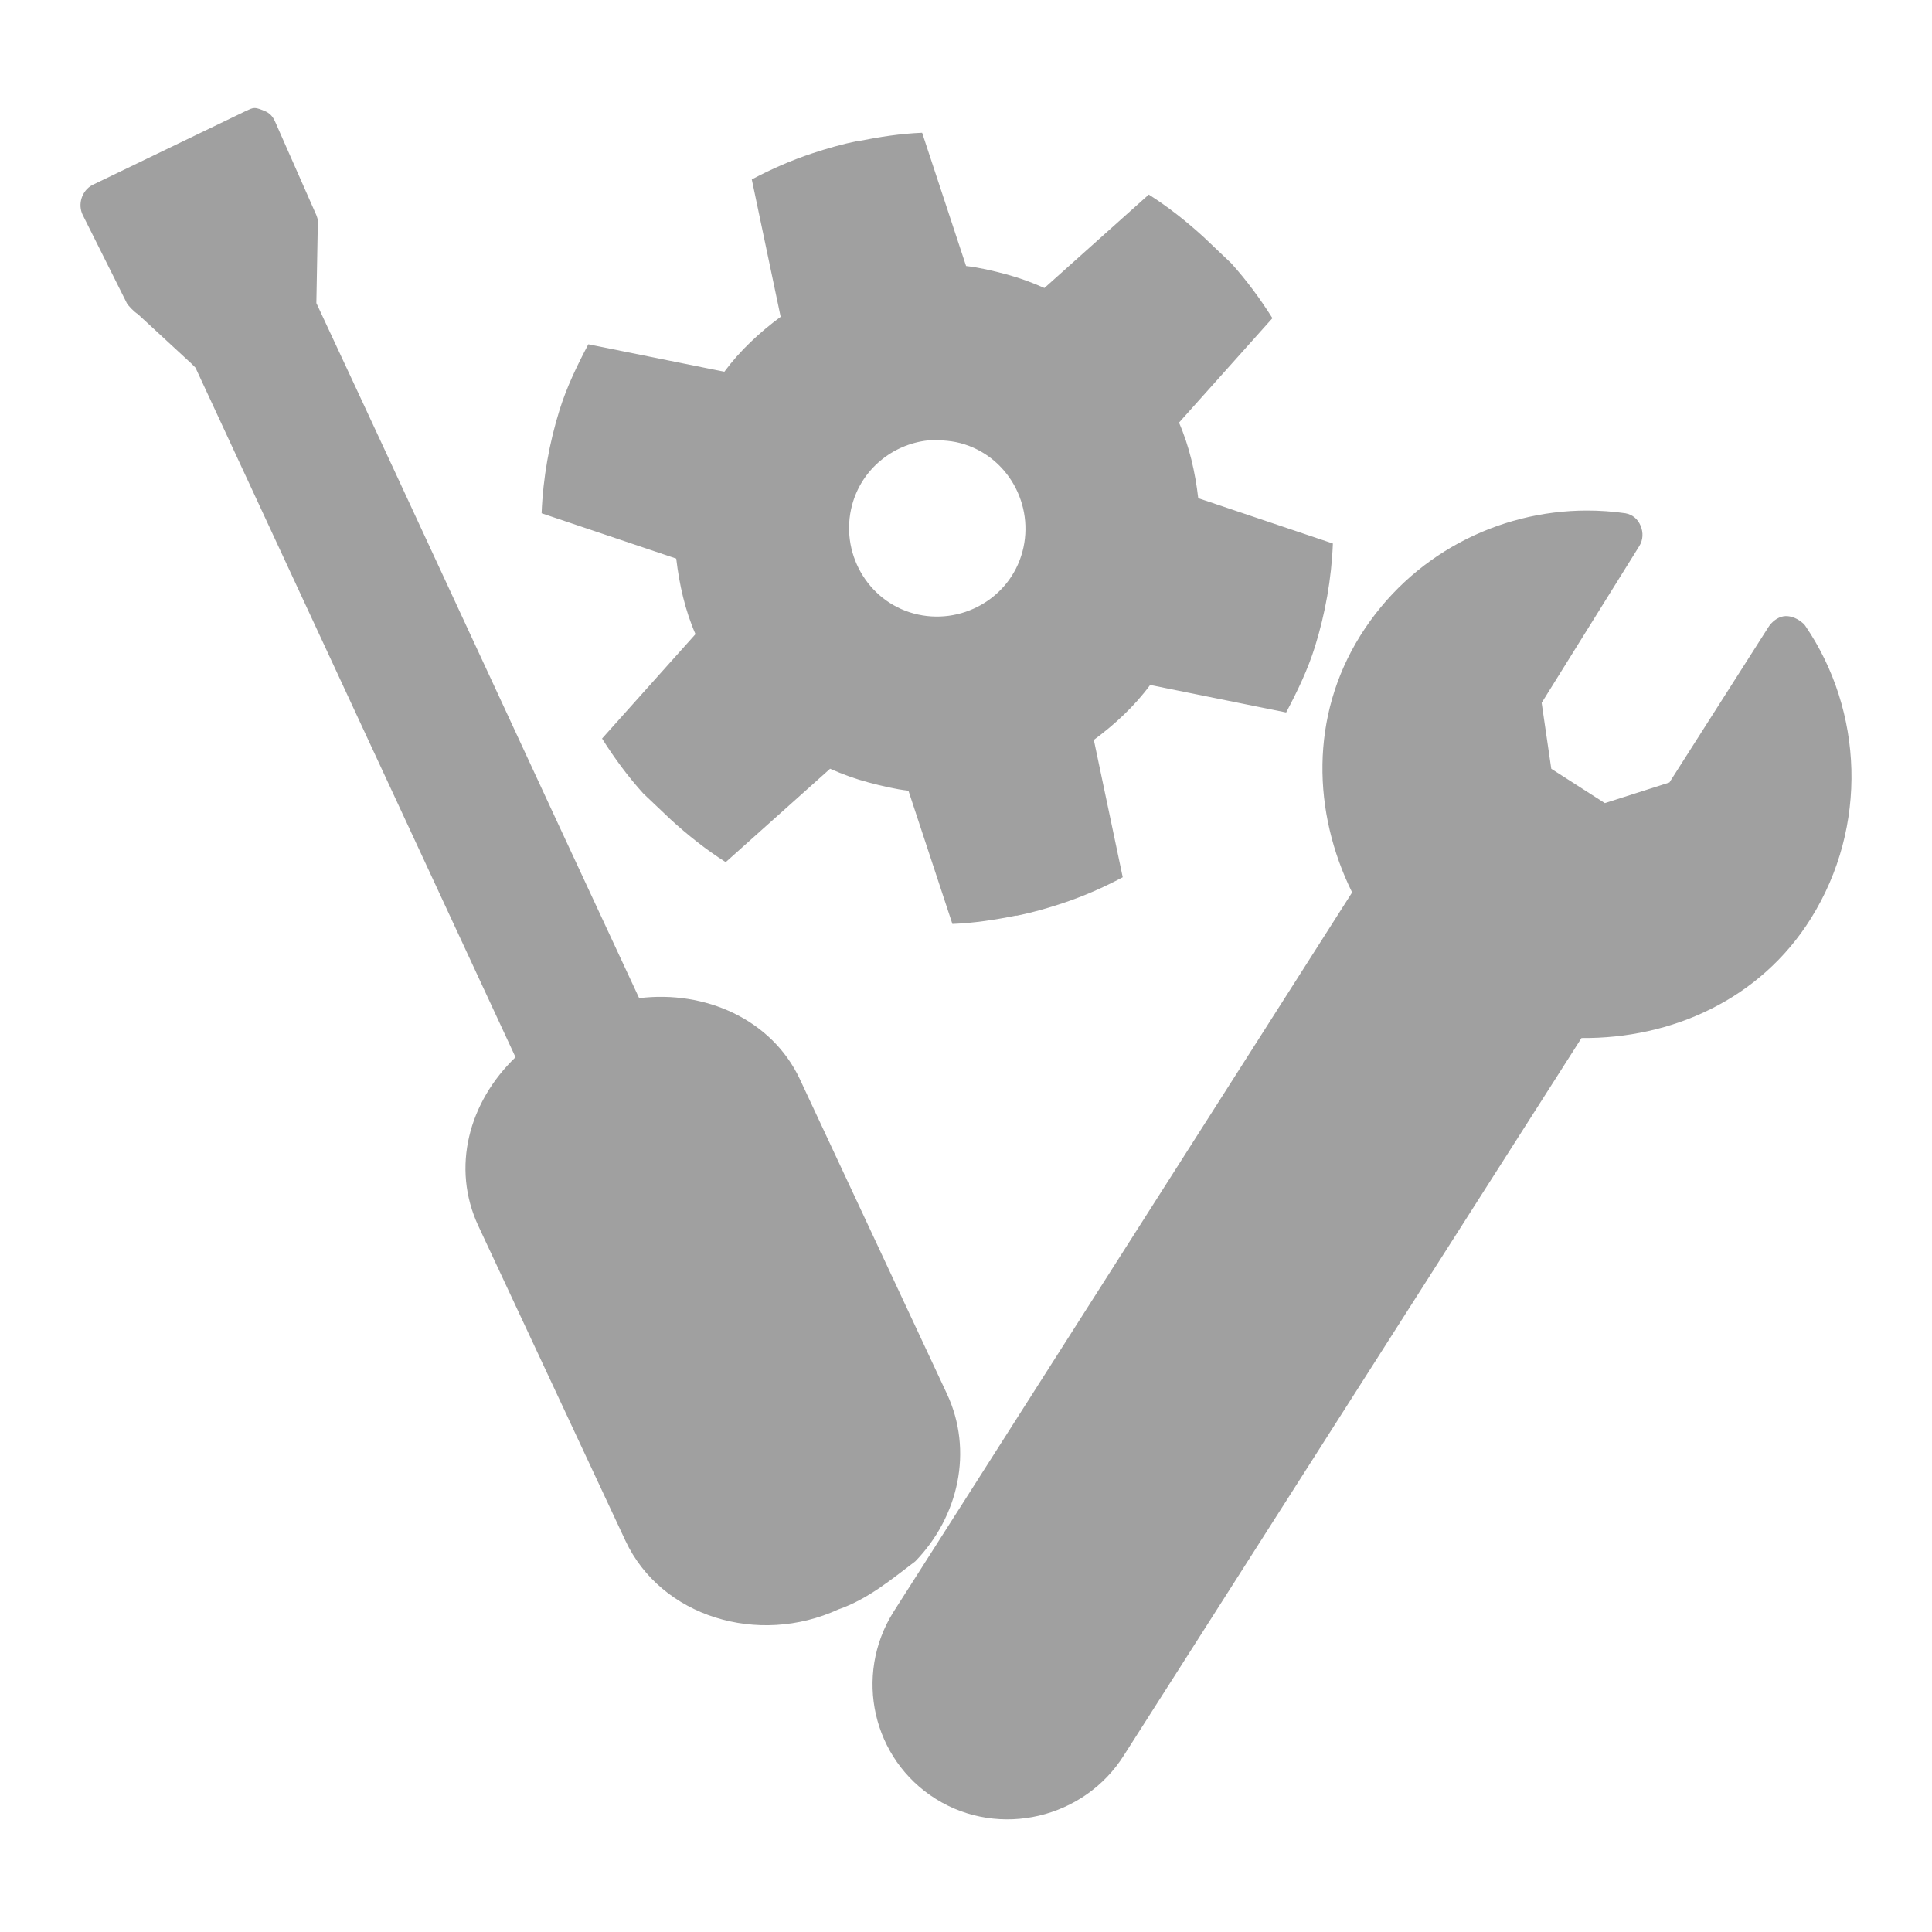
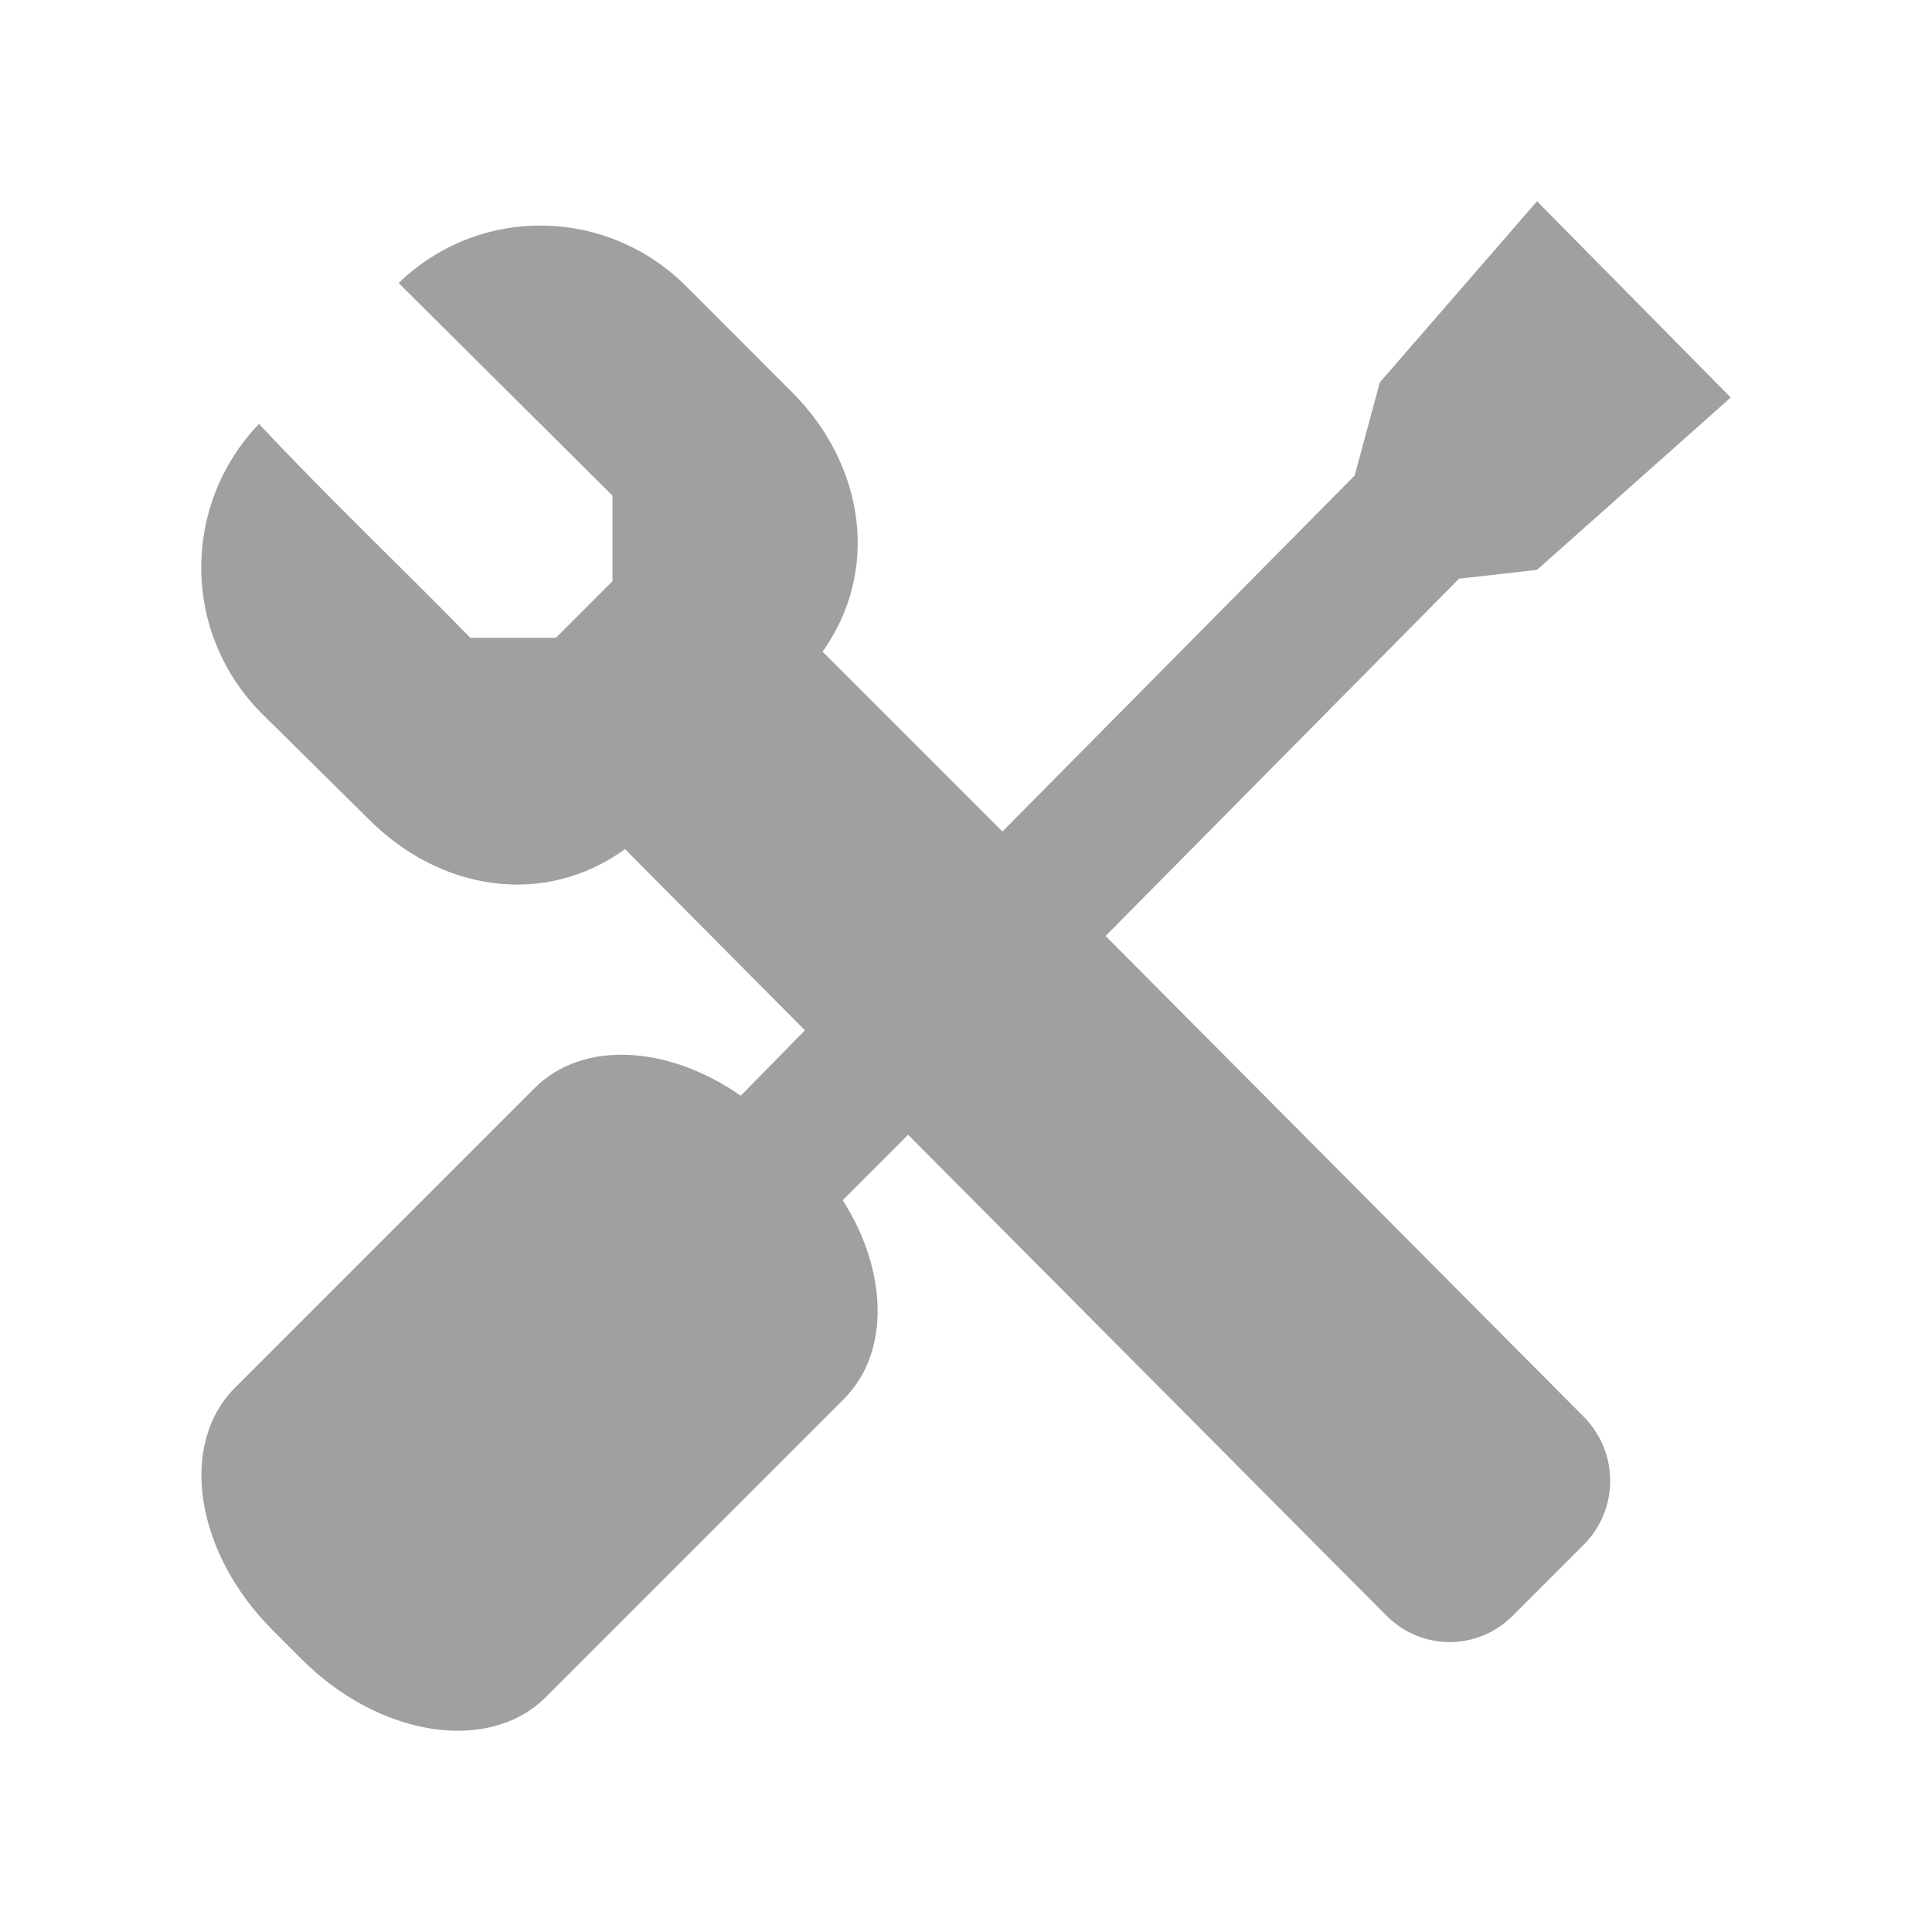
<svg xmlns="http://www.w3.org/2000/svg" xmlns:xlink="http://www.w3.org/1999/xlink" width="48" height="48">
  <defs id="acyl-settings">
    <linearGradient id="acyl-gradient" x1="0%" x2="0%" y1="0%" y2="100%">
      <stop offset="100%" style="stop-color:#A0A0A0;stop-opacity:1" />
    </linearGradient>
    <g id="acyl-filter">
  </g>
    <g id="acyl-drawing">
-       <path id="path-main" d="m 6.324,2.684 c -0.075,0.002 -0.138,0.038 -0.205,0.068 l -3.822,1.843 C 2.032,4.734 1.923,5.079 2.058,5.346 l 1.092,2.184 c 0.023,0.051 0.182,0.22 0.273,0.273 L 4.754,9.032 4.856,9.134 12.808,26.266 c -1.155,1.109 -1.606,2.736 -0.921,4.198 l 3.652,7.815 c 0.887,1.894 3.302,2.621 5.29,1.706 0.73,-0.252 1.31,-0.74 1.911,-1.194 1.076,-1.107 1.448,-2.748 0.785,-4.164 L 19.873,26.813 C 19.174,25.321 17.513,24.597 15.88,24.799 13.197,19.047 10.546,13.279 7.86,7.53 l 0.034,-1.877 C 7.918,5.544 7.9,5.445 7.86,5.346 L 6.836,3.025 C 6.778,2.891 6.699,2.805 6.563,2.752 6.495,2.726 6.399,2.682 6.324,2.684 z M 22.91,3.298 C 22.377,3.319 21.849,3.401 21.34,3.503 l -0.034,0 c -0.382,0.078 -0.762,0.186 -1.126,0.307 -0.527,0.175 -1.019,0.391 -1.502,0.648 l 0.717,3.413 C 18.875,8.257 18.386,8.707 17.996,9.236 L 14.617,8.554 c -0.28,0.529 -0.536,1.058 -0.717,1.638 -0.251,0.807 -0.41,1.679 -0.444,2.56 l 3.345,1.126 c 0.076,0.647 0.221,1.289 0.478,1.877 l -2.321,2.594 c 0.303,0.482 0.644,0.944 1.024,1.365 l 0.683,0.648 c 0.424,0.388 0.878,0.748 1.365,1.058 l 2.594,-2.321 c 0.312,0.139 0.615,0.25 0.956,0.341 0.322,0.086 0.668,0.168 0.99,0.205 l 1.092,3.31 c 0.533,-0.021 1.062,-0.102 1.57,-0.205 l 0.034,0 c 0.382,-0.078 0.762,-0.186 1.126,-0.307 0.527,-0.175 1.019,-0.391 1.502,-0.648 L 27.176,18.383 c 0.52,-0.385 1.009,-0.836 1.399,-1.365 l 3.379,0.683 c 0.28,-0.529 0.536,-1.058 0.717,-1.638 0.251,-0.807 0.41,-1.679 0.444,-2.56 l -3.345,-1.126 c -0.076,-0.647 -0.221,-1.289 -0.478,-1.877 L 31.613,7.905 C 31.31,7.424 30.969,6.961 30.589,6.54 L 29.907,5.892 C 29.483,5.504 29.029,5.144 28.541,4.834 L 25.948,7.155 C 25.636,7.016 25.332,6.905 24.992,6.813 24.67,6.727 24.324,6.645 24.002,6.609 L 22.91,3.298 z m 0.137,7.645 c 0.124,-0.014 0.249,-0.007 0.375,0 0.145,0.009 0.298,0.029 0.444,0.068 1.165,0.312 1.848,1.532 1.536,2.696 -0.312,1.165 -1.532,1.848 -2.696,1.536 -1.165,-0.312 -1.848,-1.532 -1.536,-2.696 0.239,-0.892 1.009,-1.507 1.877,-1.604 z m 16.382,1.741 c -2.209,0.001 -4.378,1.101 -5.631,3.106 -1.258,2.012 -1.185,4.396 -0.205,6.382 L 22.194,40.054 c -0.986,1.577 -0.519,3.655 1.058,4.641 1.577,0.986 3.69,0.485 4.676,-1.092 L 39.292,25.789 c 2.224,0.021 4.436,-0.948 5.699,-2.969 1.432,-2.291 1.297,-5.167 -0.137,-7.269 -0.032,-0.047 -0.057,-0.067 -0.102,-0.102 -0.122,-0.096 -0.291,-0.163 -0.444,-0.137 -0.153,0.027 -0.293,0.141 -0.375,0.273 l -2.457,3.856 -1.604,0.512 -1.331,-0.853 -0.239,-1.638 2.423,-3.891 c 0.099,-0.153 0.106,-0.345 0.034,-0.512 -0.072,-0.167 -0.197,-0.273 -0.375,-0.307 -0.315,-0.046 -0.64,-0.068 -0.956,-0.068 z" />
+       <path id="path-main" d="M 38.187,5 34.281,9.501 33.656,11.814 24.905,20.659 20.436,16.19 c 1.433,-2.005 1.048,-4.631 -0.75,-6.439 L 17.061,7.125 C 15.083,5.137 11.91,5.09 9.904,7.032 l 5.313,5.282 0,2.125 -1.406,1.407 -2.125,0 C 9.945,14.065 8.133,12.349 6.435,10.532 c -1.932,2.016 -1.915,5.201 0.063,7.189 l 2.656,2.626 c 1.798,1.808 4.381,2.191 6.375,0.75 l 4.469,4.501 -1.594,1.625 C 16.604,25.968 14.482,25.834 13.279,27.036 l -7.438,7.439 c -1.413,1.412 -0.996,4.1 0.938,6.032 l 0.719,0.719 c 1.934,1.933 4.65,2.35 6.063,0.938 l 7.407,-7.408 c 1.154,-1.154 1.087,-3.188 -0.031,-4.938 l 1.625,-1.625 11.876,11.94 c 0.881,0.886 2.275,0.886 3.156,0 l 1.75,-1.75 c 0.881,-0.886 0.881,-2.302 0,-3.188 L 27.468,23.254 36.25,14.377 38.187,14.158 43,9.876 C 43,9.876 38.187,5 38.187,5 z" />
    </g>
  </defs>
  <g id="acyl-visual">
    <use id="visible1" style="fill:url(#acyl-gradient)" xlink:href="#acyl-drawing" />
  </g>
</svg>
